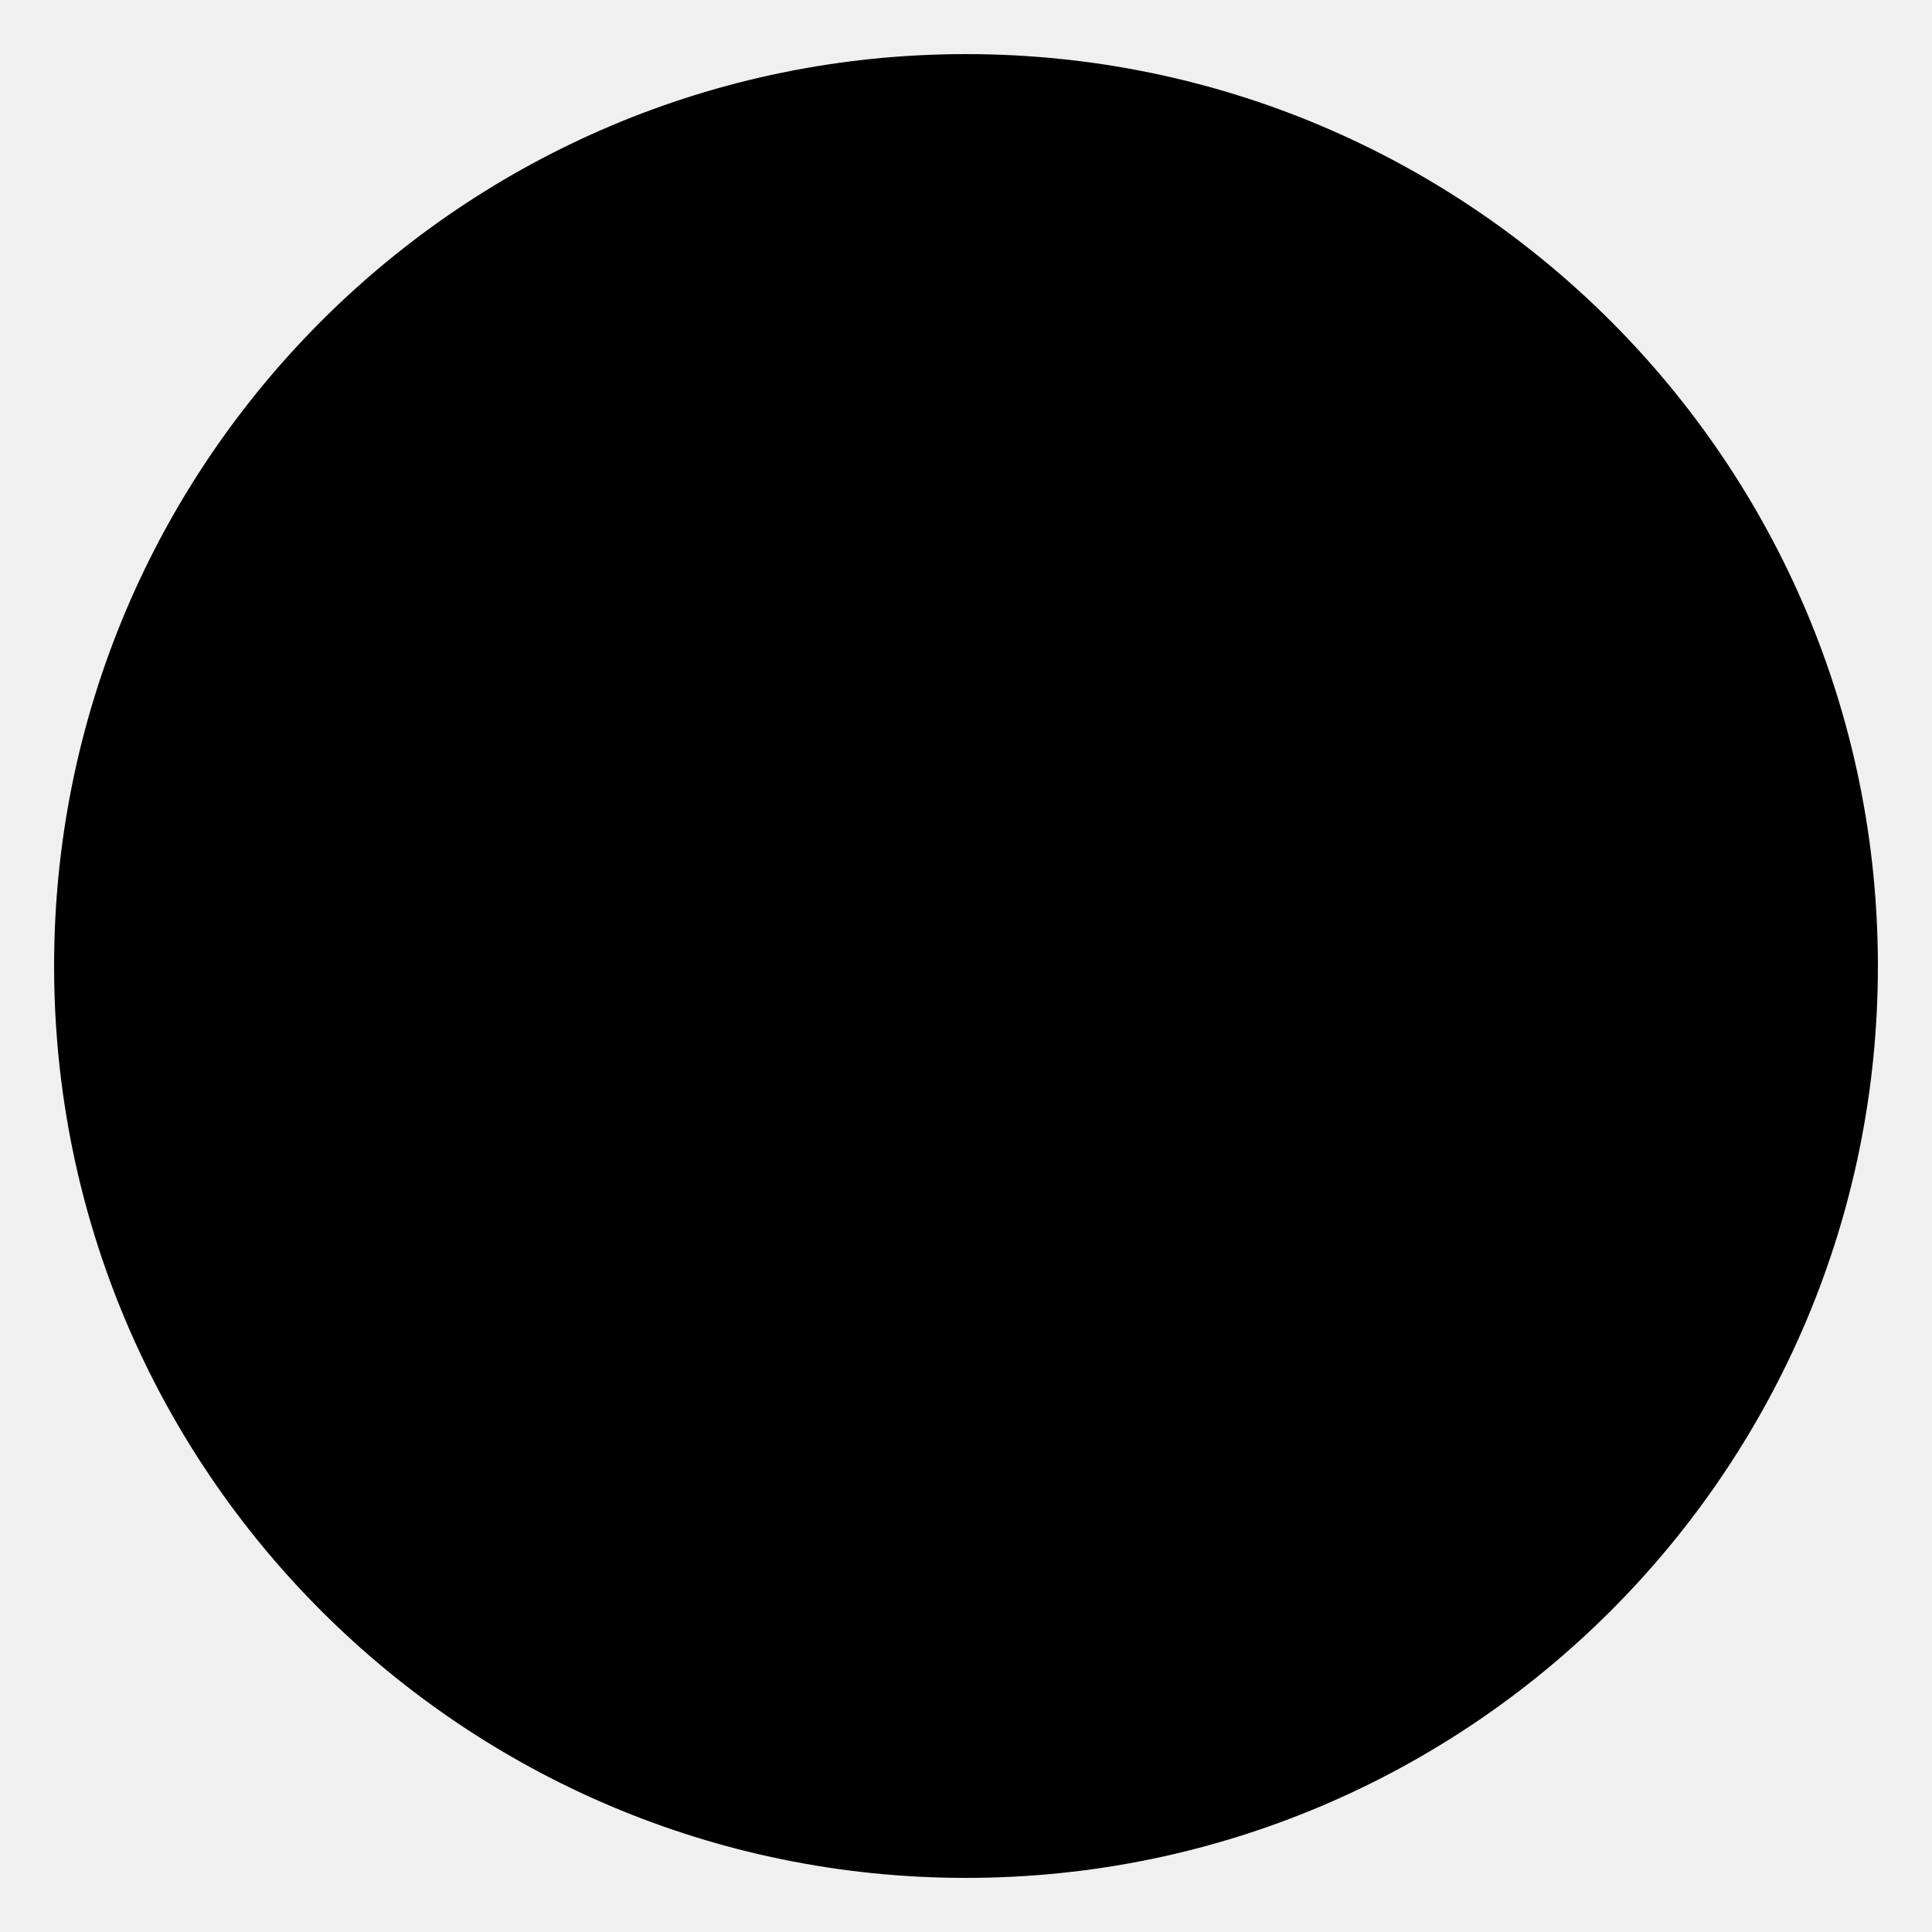
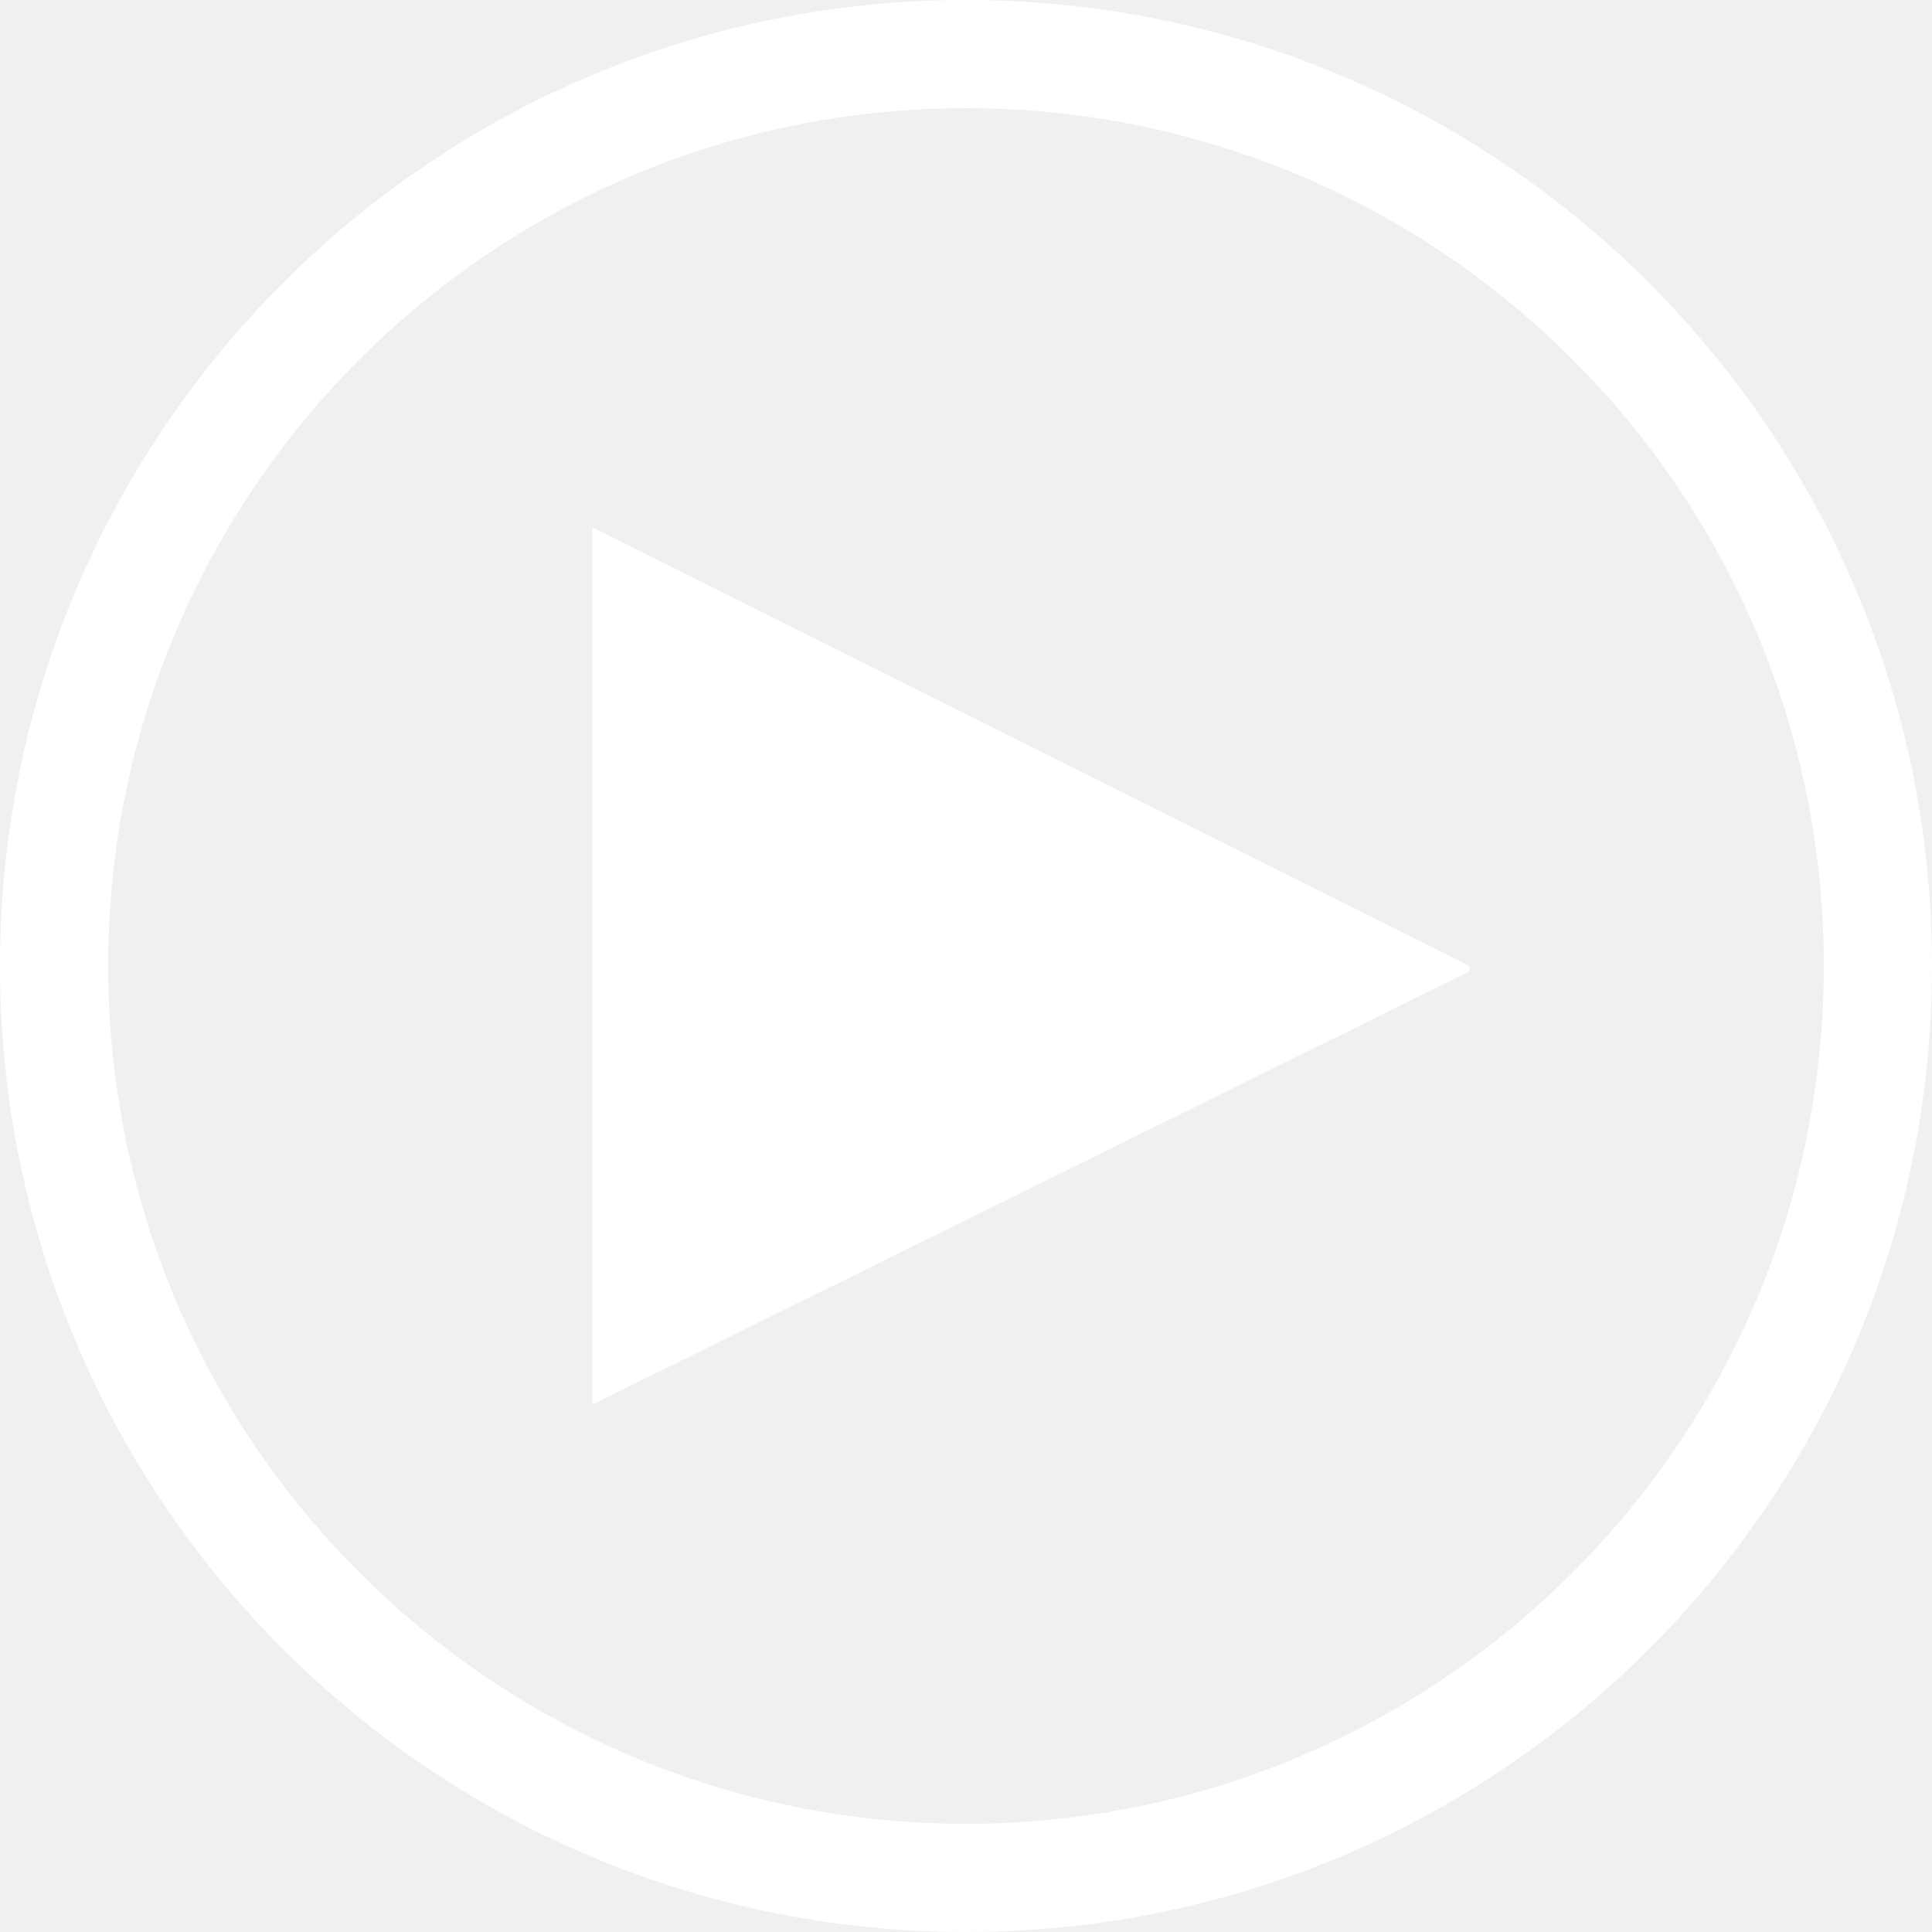
<svg xmlns="http://www.w3.org/2000/svg" id="Layer_1" data-name="Layer 1" viewBox="0 0 178.56 178.56">
  <defs>
-     <style>.cls-1***REMOVED***fill:none;stroke:#fff;stroke-miterlimit:10;stroke-width:10px;***REMOVED***.cls-2***REMOVED***fill:#fff;***REMOVED***</style>
+     <style>.cls-1{fill:none;stroke:#fff;stroke-miterlimit:10;stroke-width:10px;}.cls-2{fill:#fff;}</style>
  </defs>
  <circle class="cls-1" cx="89.28" cy="89.28" r="84.28" />
  <polygon class="cls-2" points="135.81 89.78 54.75 129.81 54.75 48.75 135.81 89.28 135.81 89.78" />
</svg>
